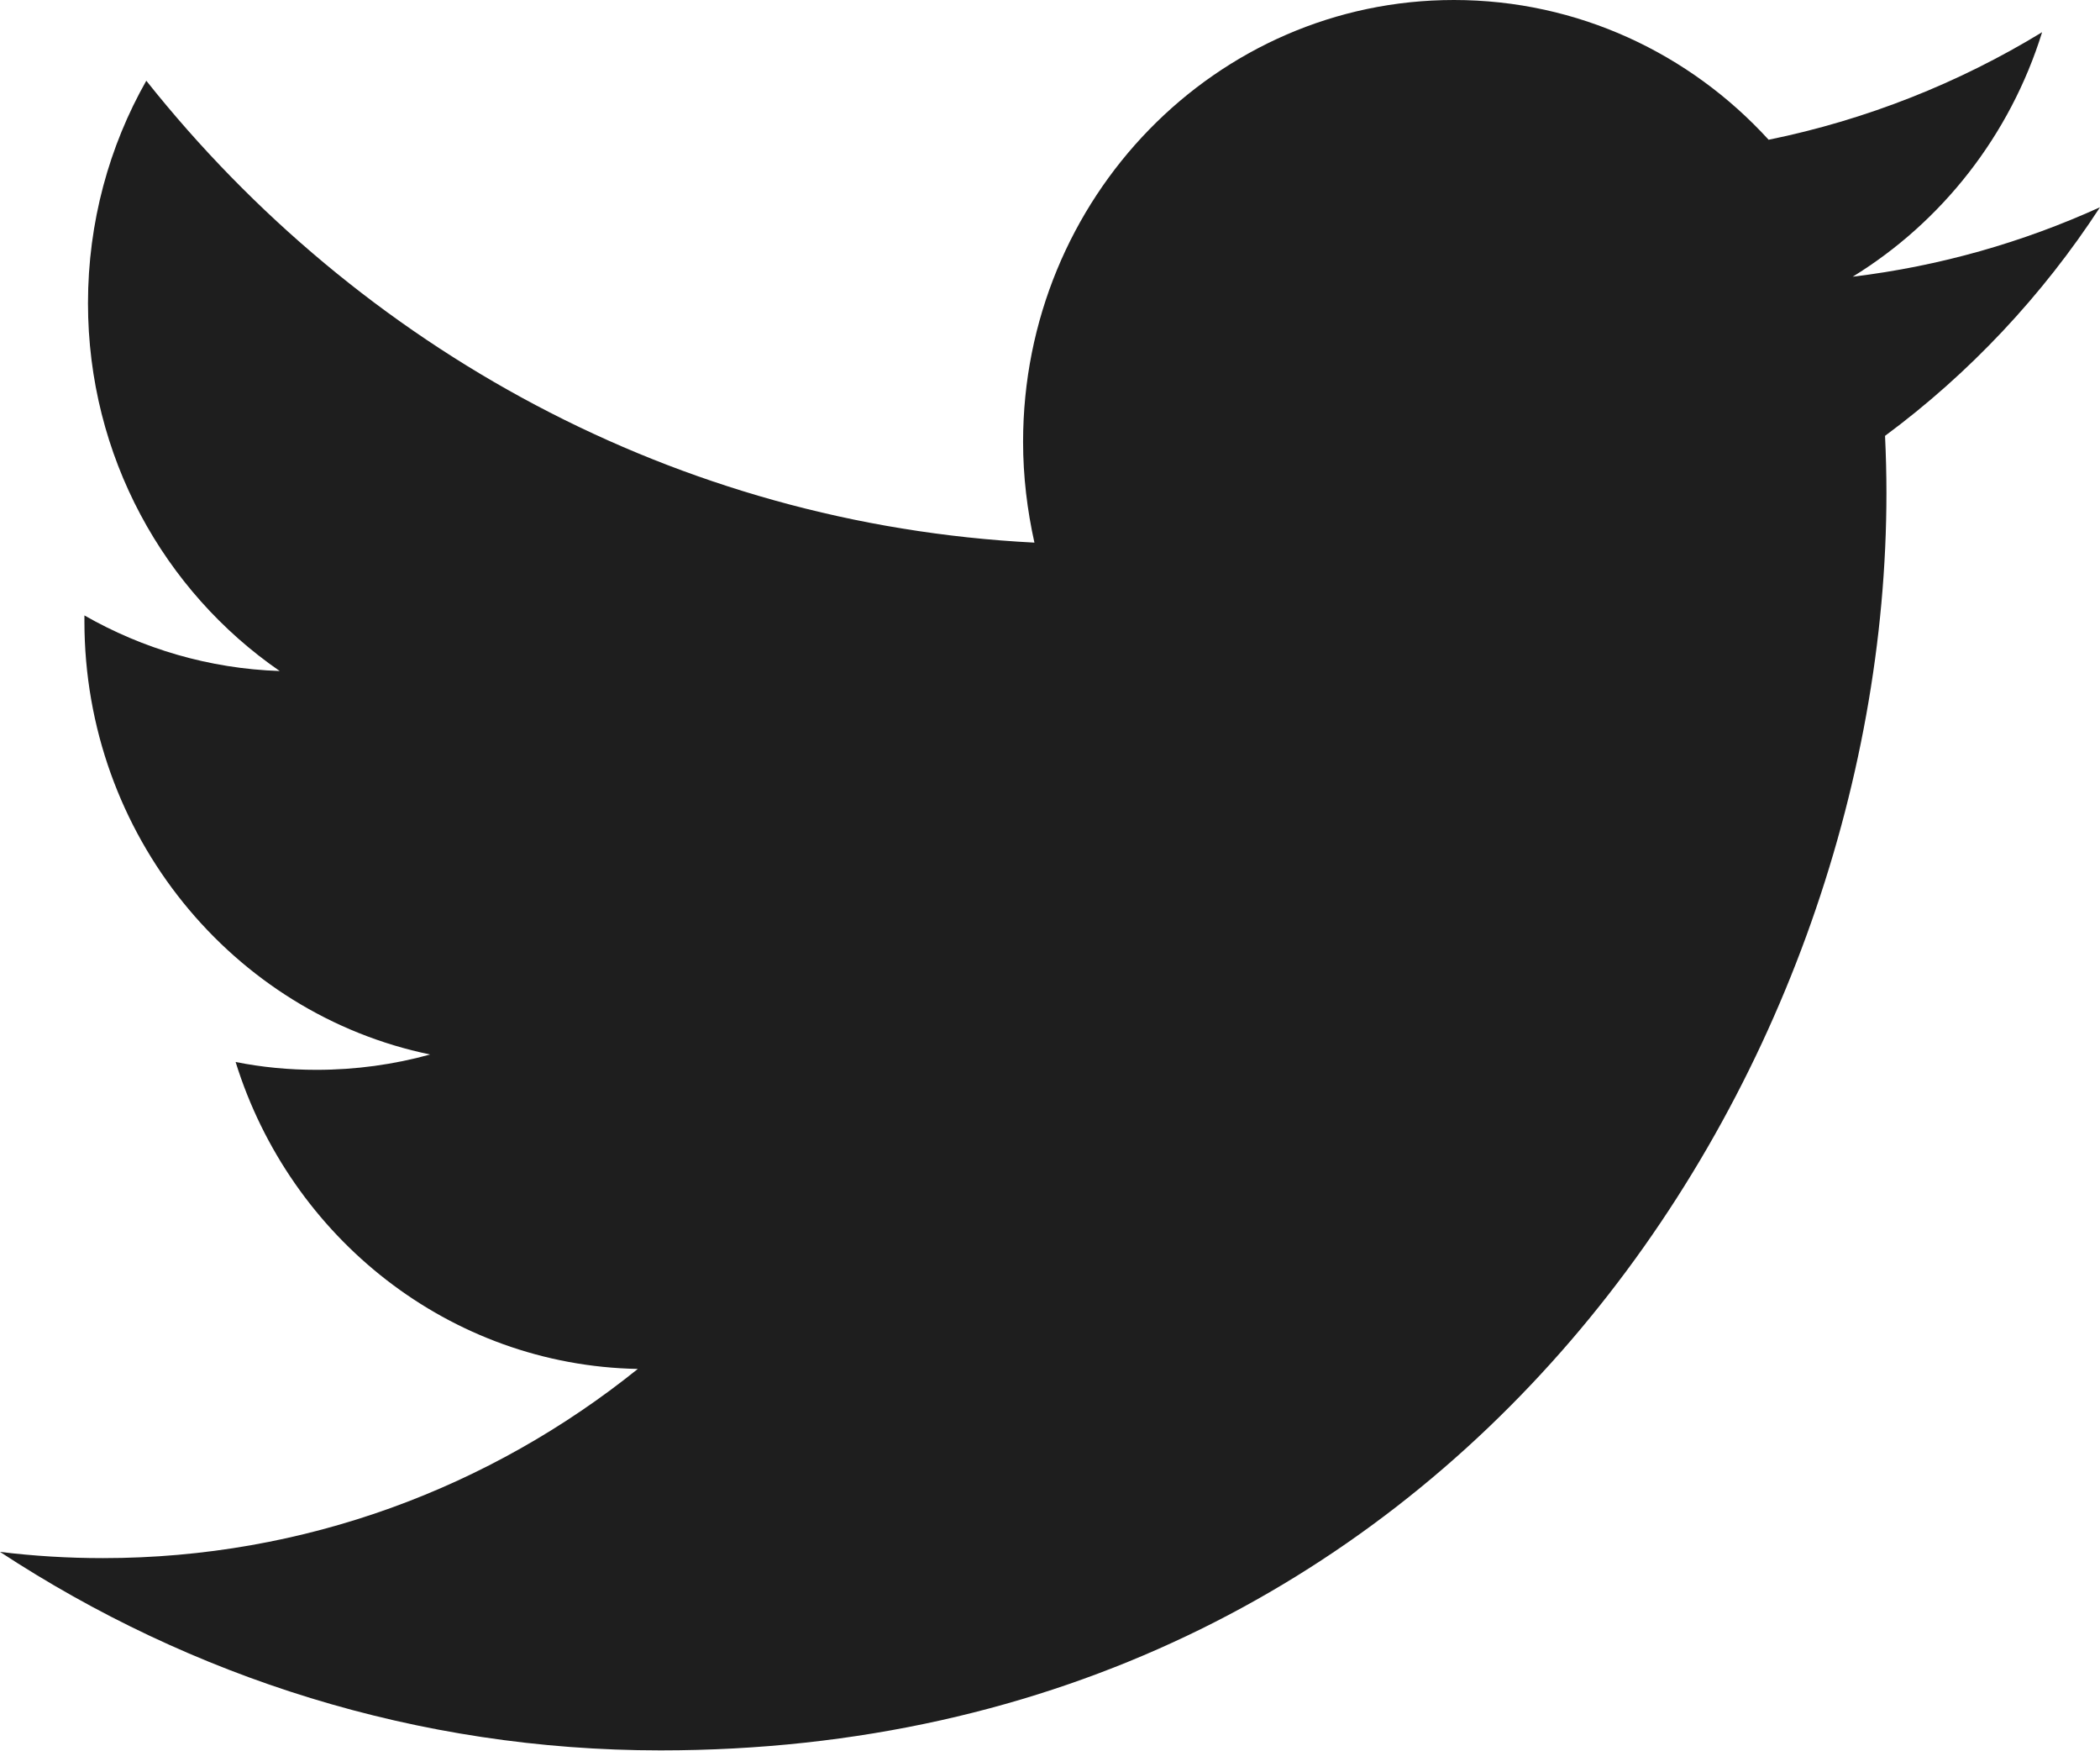
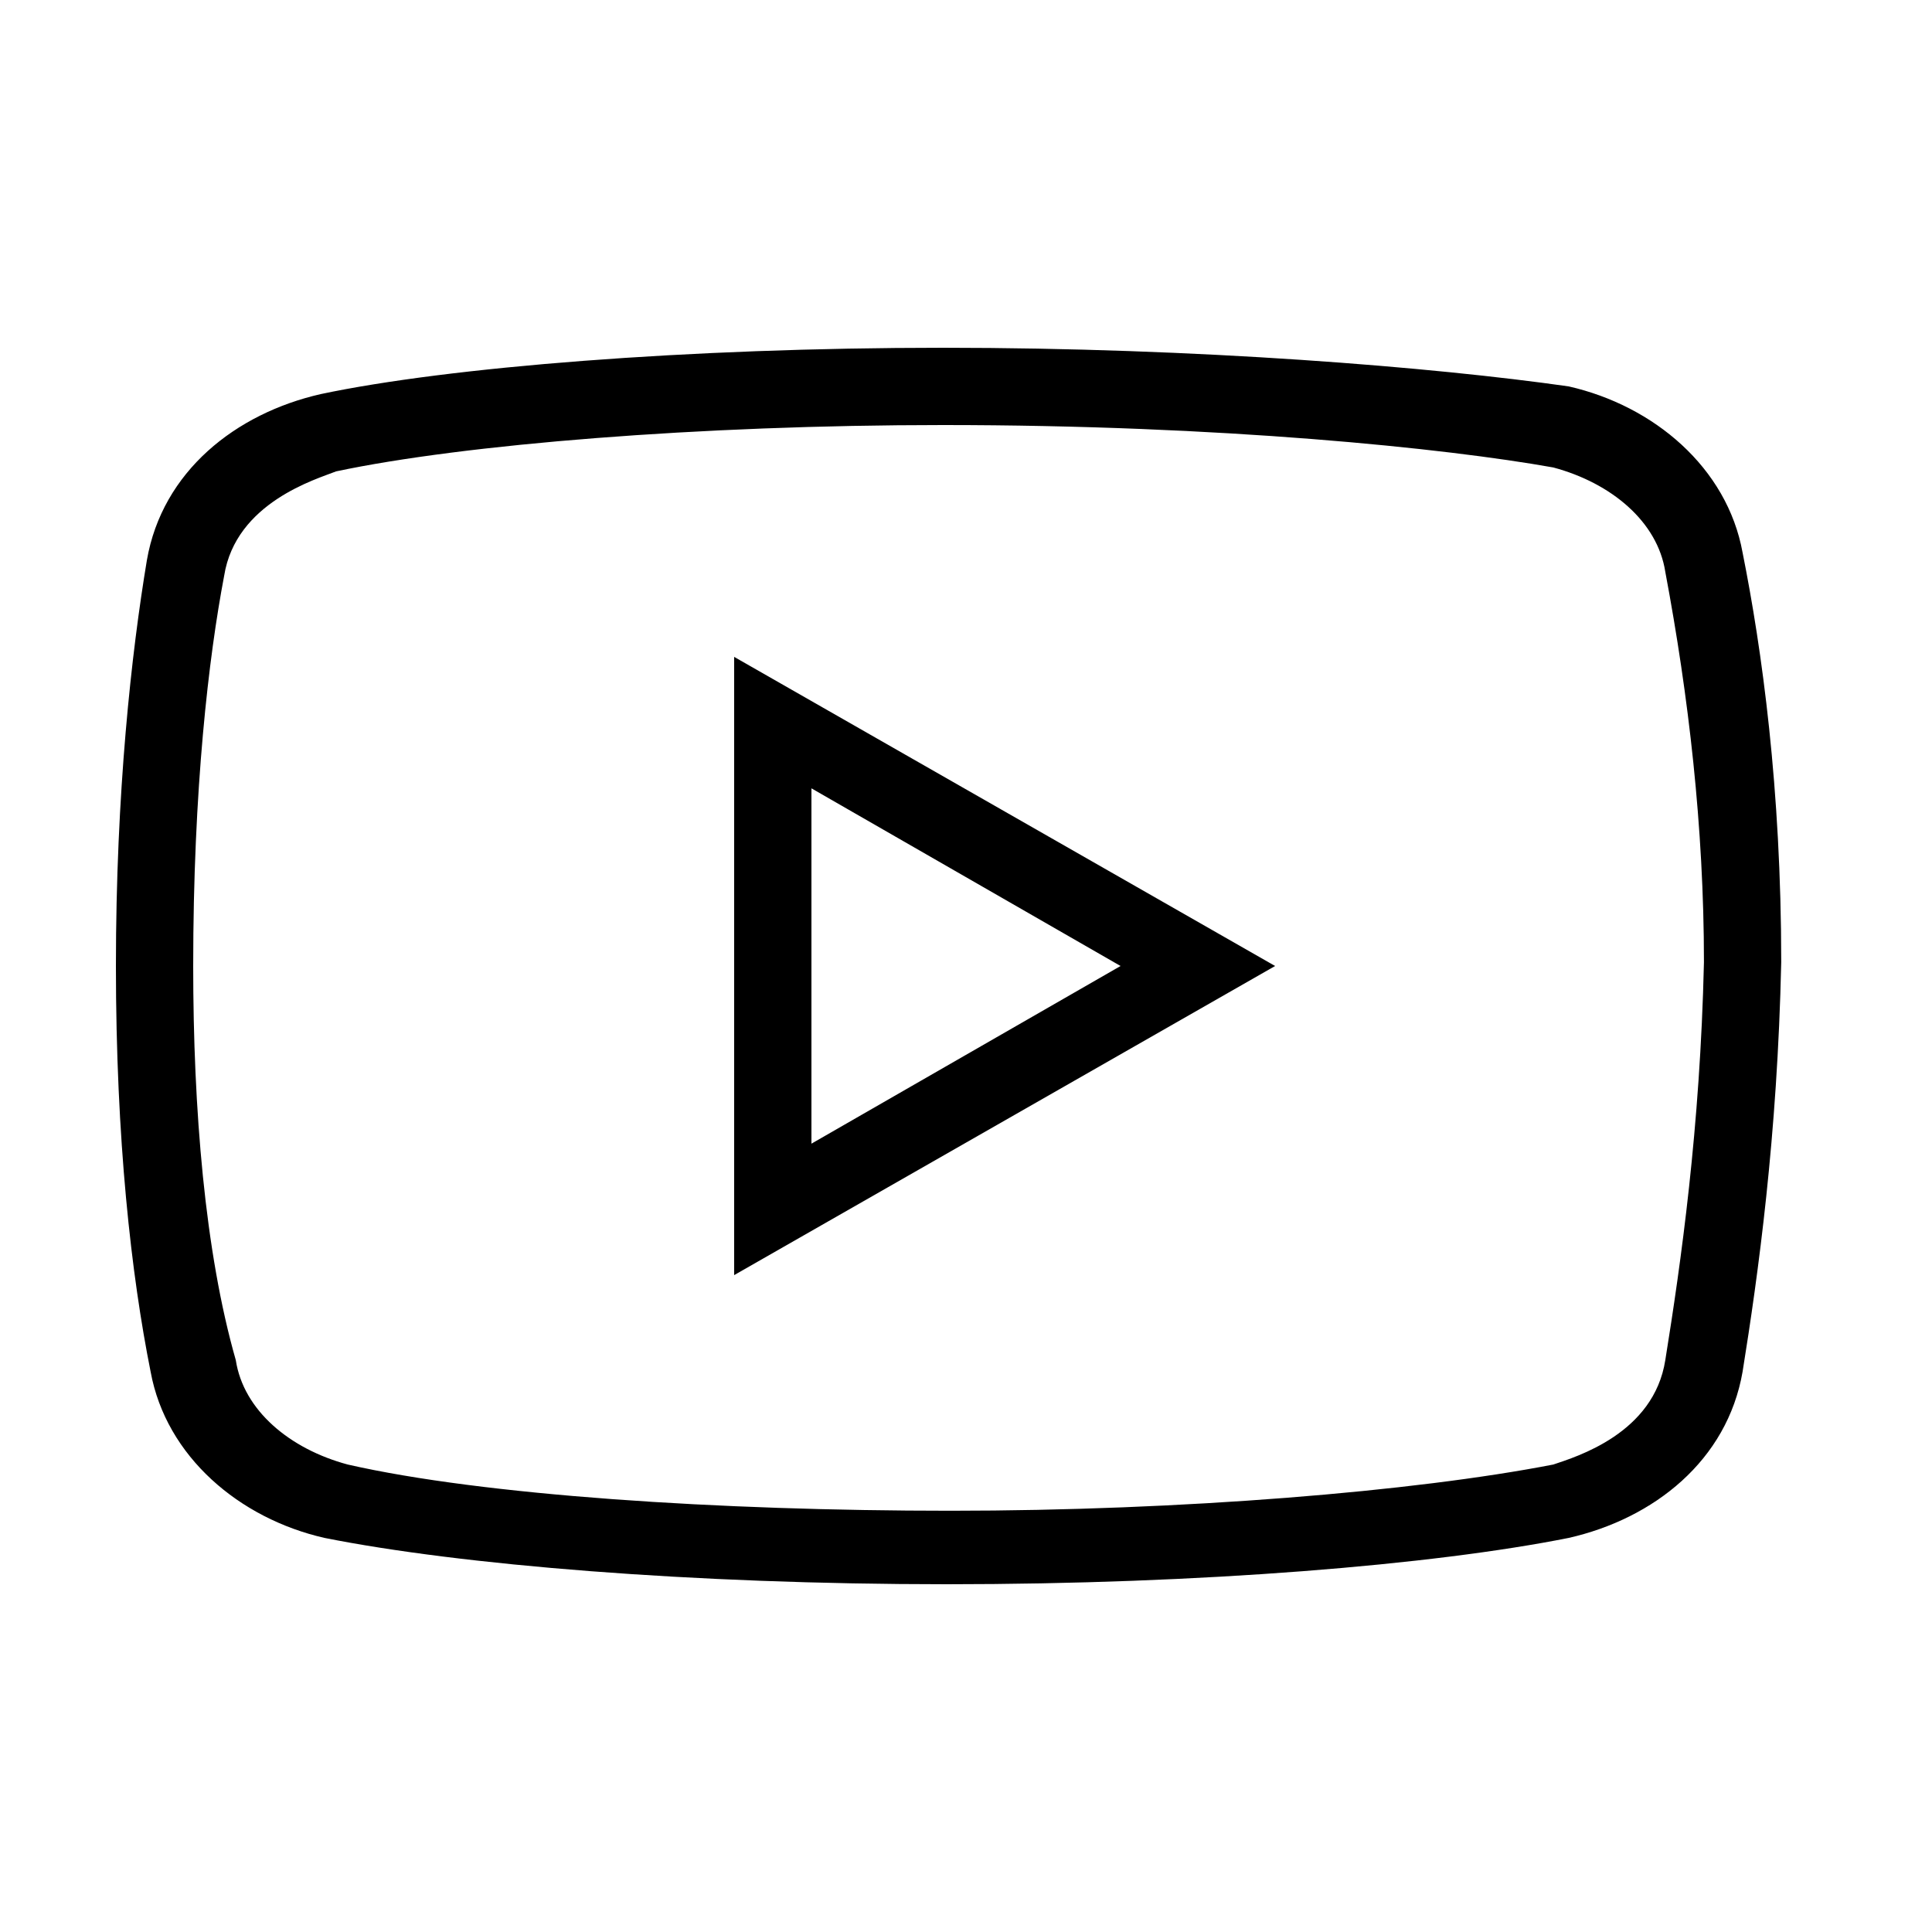
- <svg xmlns="http://www.w3.org/2000/svg" version="1.1" id="Layer_1" x="0px" y="0px" width="30.001px" height="25px" viewBox="0 0 30.001 25" enable-background="new 0 0 30.001 25" xml:space="preserve">
-   <path fill="#1E1E1E" d="M30.001,2.96c-1.103,0.501-2.287,0.841-3.533,0.992c1.269-0.779,2.247-2.014,2.706-3.492  c-1.188,0.725-2.51,1.251-3.907,1.536C24.144,0.766,22.543,0,20.771,0c-3.398,0-6.155,2.826-6.155,6.311  c0,0.495,0.059,0.975,0.162,1.439C9.662,7.49,5.129,4.975,2.09,1.153C1.561,2.085,1.257,3.173,1.257,4.33  c0,2.188,1.088,4.116,2.739,5.254C2.987,9.55,2.037,9.265,1.206,8.79c0,0.027,0,0.055,0,0.083c0,3.054,2.124,5.607,4.939,6.188  c-0.518,0.143-1.061,0.219-1.624,0.219c-0.395,0-0.78-0.037-1.155-0.112c0.78,2.509,3.053,4.333,5.746,4.384  c-2.105,1.693-4.759,2.702-7.641,2.702c-0.499,0-0.989-0.03-1.471-0.089C2.727,23.953,5.961,25,9.437,25  C20.759,25,26.95,15.383,26.95,7.042c0-0.271-0.007-0.546-0.02-0.817C28.132,5.336,29.178,4.224,30.001,2.96z" />
+ <svg xmlns="http://www.w3.org/2000/svg" x="0px" y="0px" width="40" height="40" viewBox="0 0 50 50">
+   <path d="M 24.402 9 C 17.801 9 11.602 9.5 8.301 10.199 C 6.102 10.699 4.199 12.199 3.801 14.5 C 3.402 16.898 3 20.5 3 25 C 3 29.5 3.398 33 3.898 35.5 C 4.301 37.699 6.199 39.301 8.398 39.801 C 11.902 40.5 17.898 41 24.5 41 C 31.102 41 37.098 40.5 40.598 39.801 C 42.801 39.301 44.699 37.801 45.098 35.5 C 45.5 33 46 29.402 46.098 24.902 C 46.098 20.402 45.598 16.801 45.098 14.301 C 44.699 12.102 42.801 10.5 40.598 10 C 37.098 9.5 31 9 24.402 9 Z M 24.402 11 C 31.602 11 37.398 11.598 40.199 12.098 C 41.699 12.5 42.898 13.5 43.098 14.801 C 43.699 18 44.098 21.402 44.098 24.902 C 44 29.199 43.5 32.699 43.098 35.199 C 42.801 37.098 40.801 37.699 40.199 37.902 C 36.598 38.602 30.598 39.098 24.598 39.098 C 18.598 39.098 12.5 38.699 9 37.902 C 7.5 37.5 6.301 36.5 6.102 35.199 C 5.301 32.398 5 28.699 5 25 C 5 20.398 5.402 17 5.801 14.902 C 6.102 13 8.199 12.398 8.699 12.199 C 12 11.5 18.102 11 24.402 11 Z M 19 17 L 19 33 L 33 25 Z M 21 20.402 L 29 25 L 21 29.598 Z" />
</svg>
